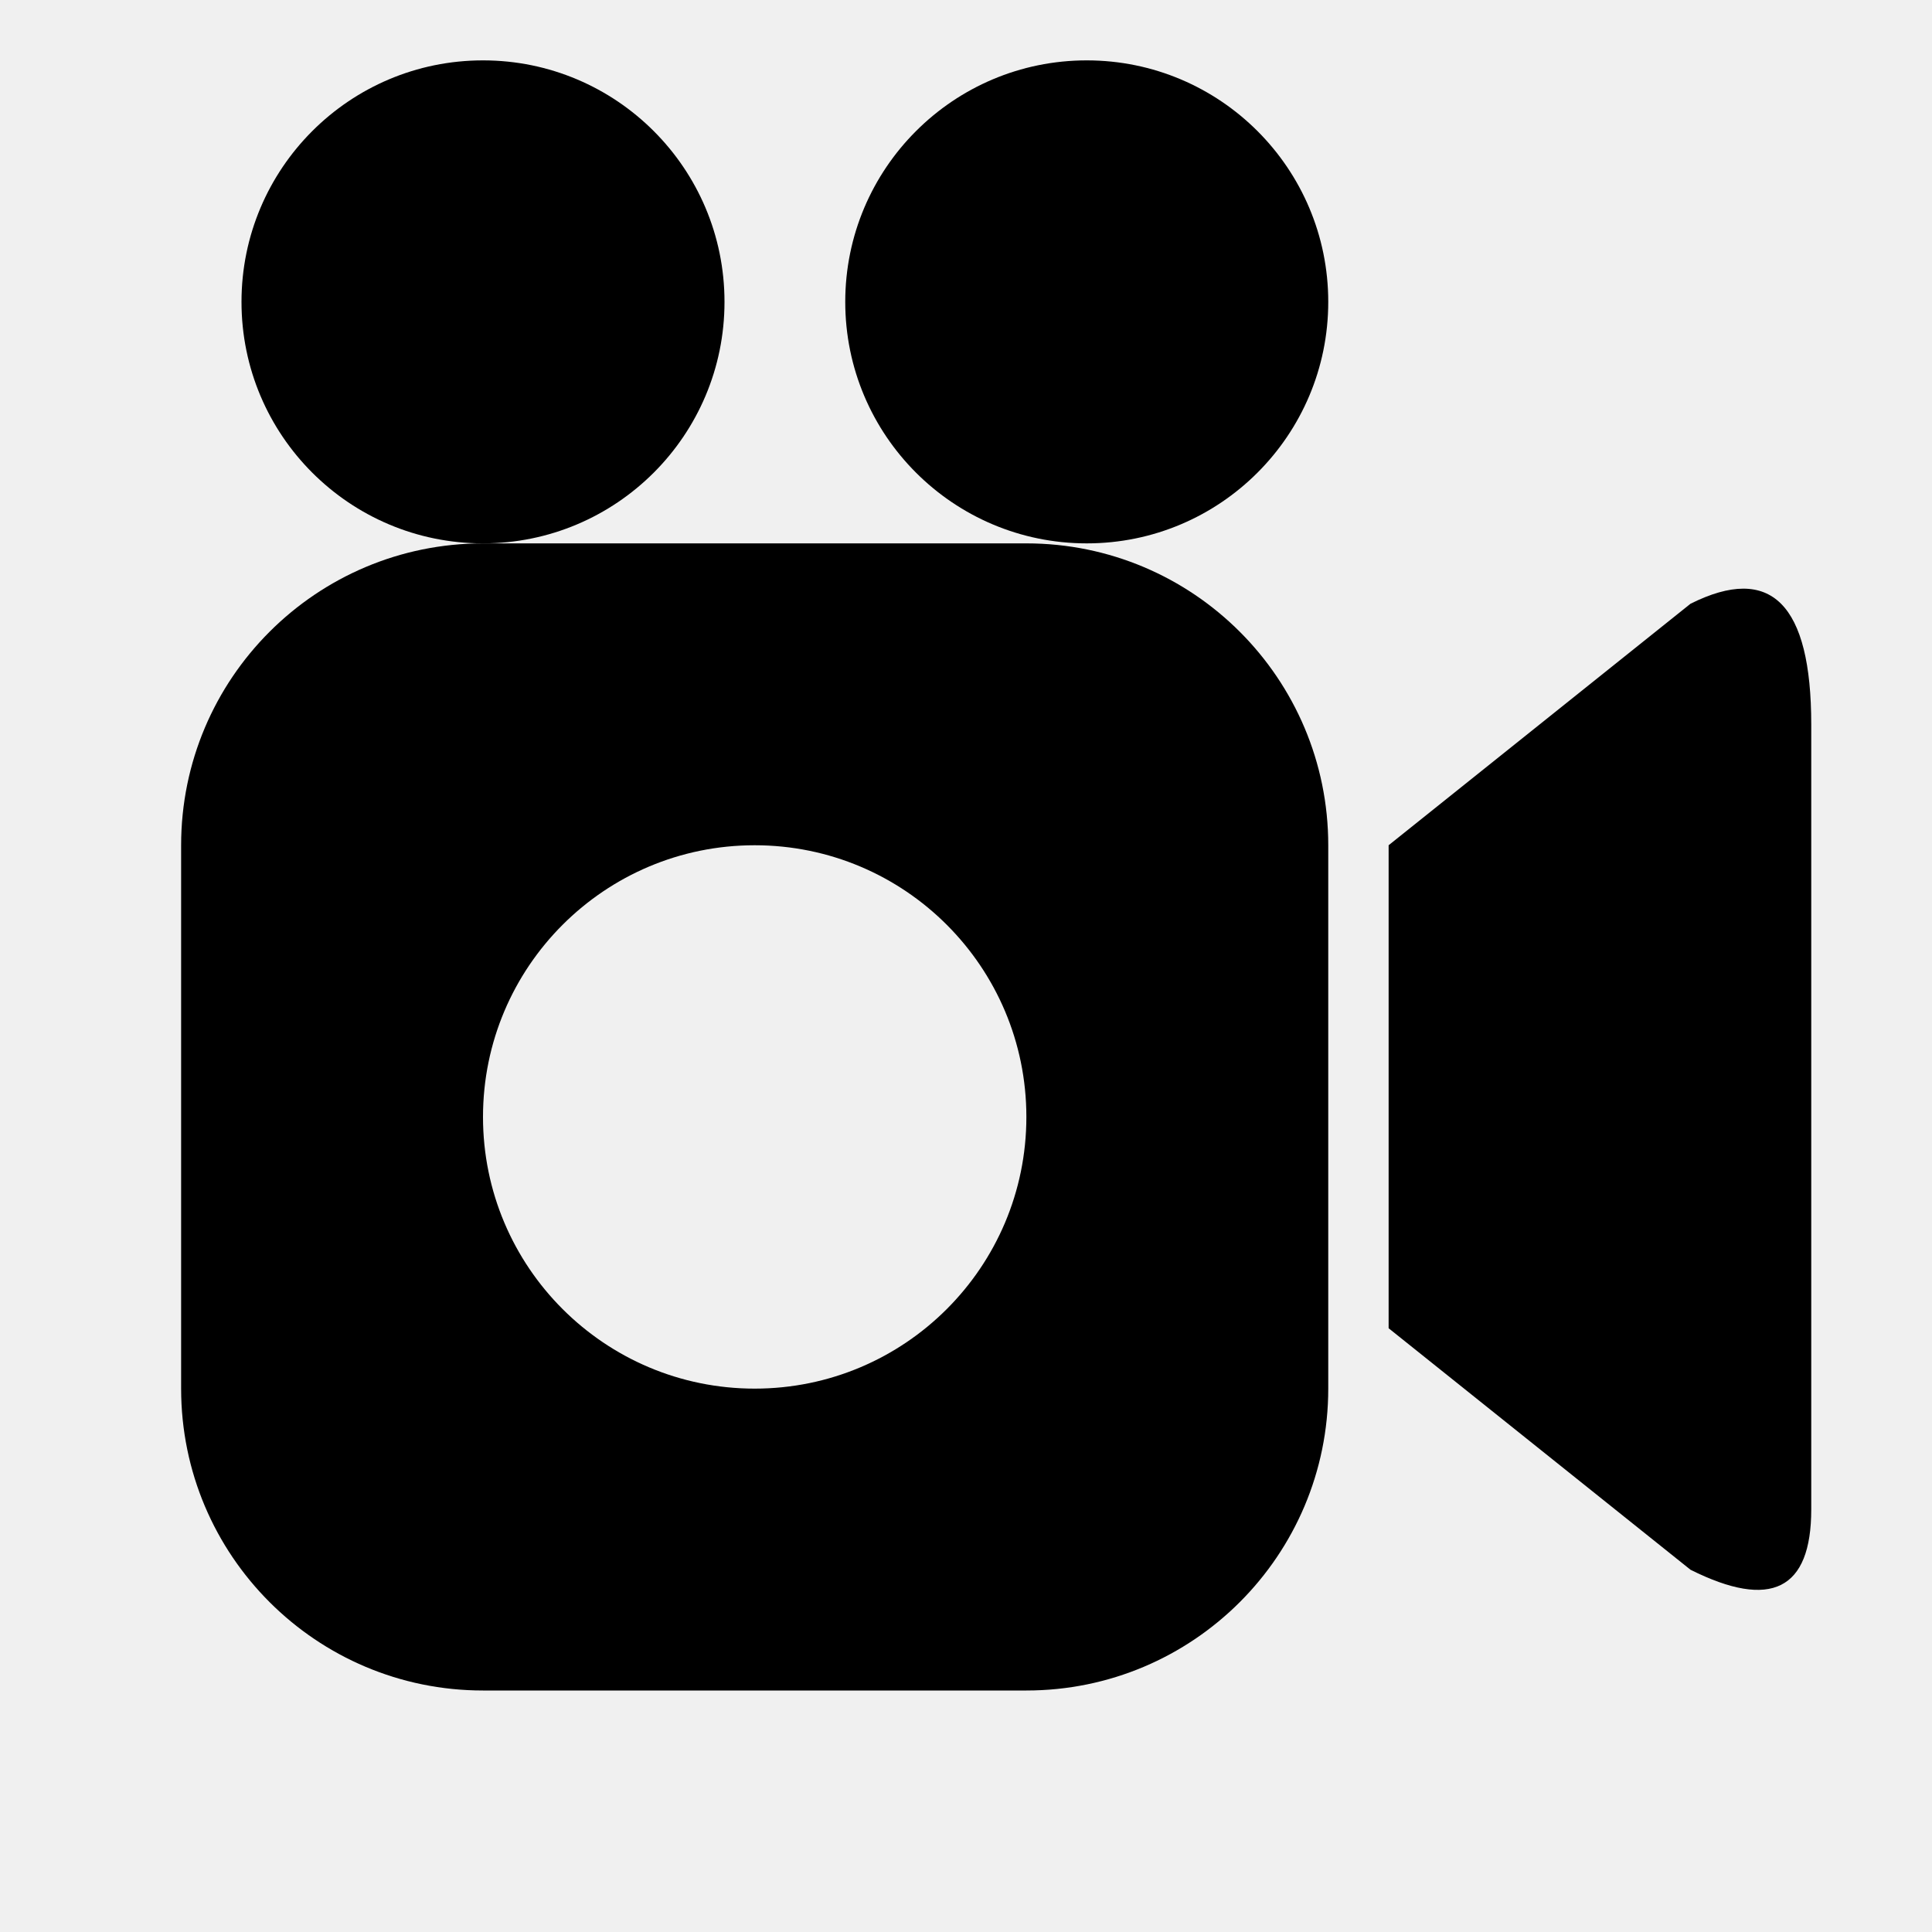
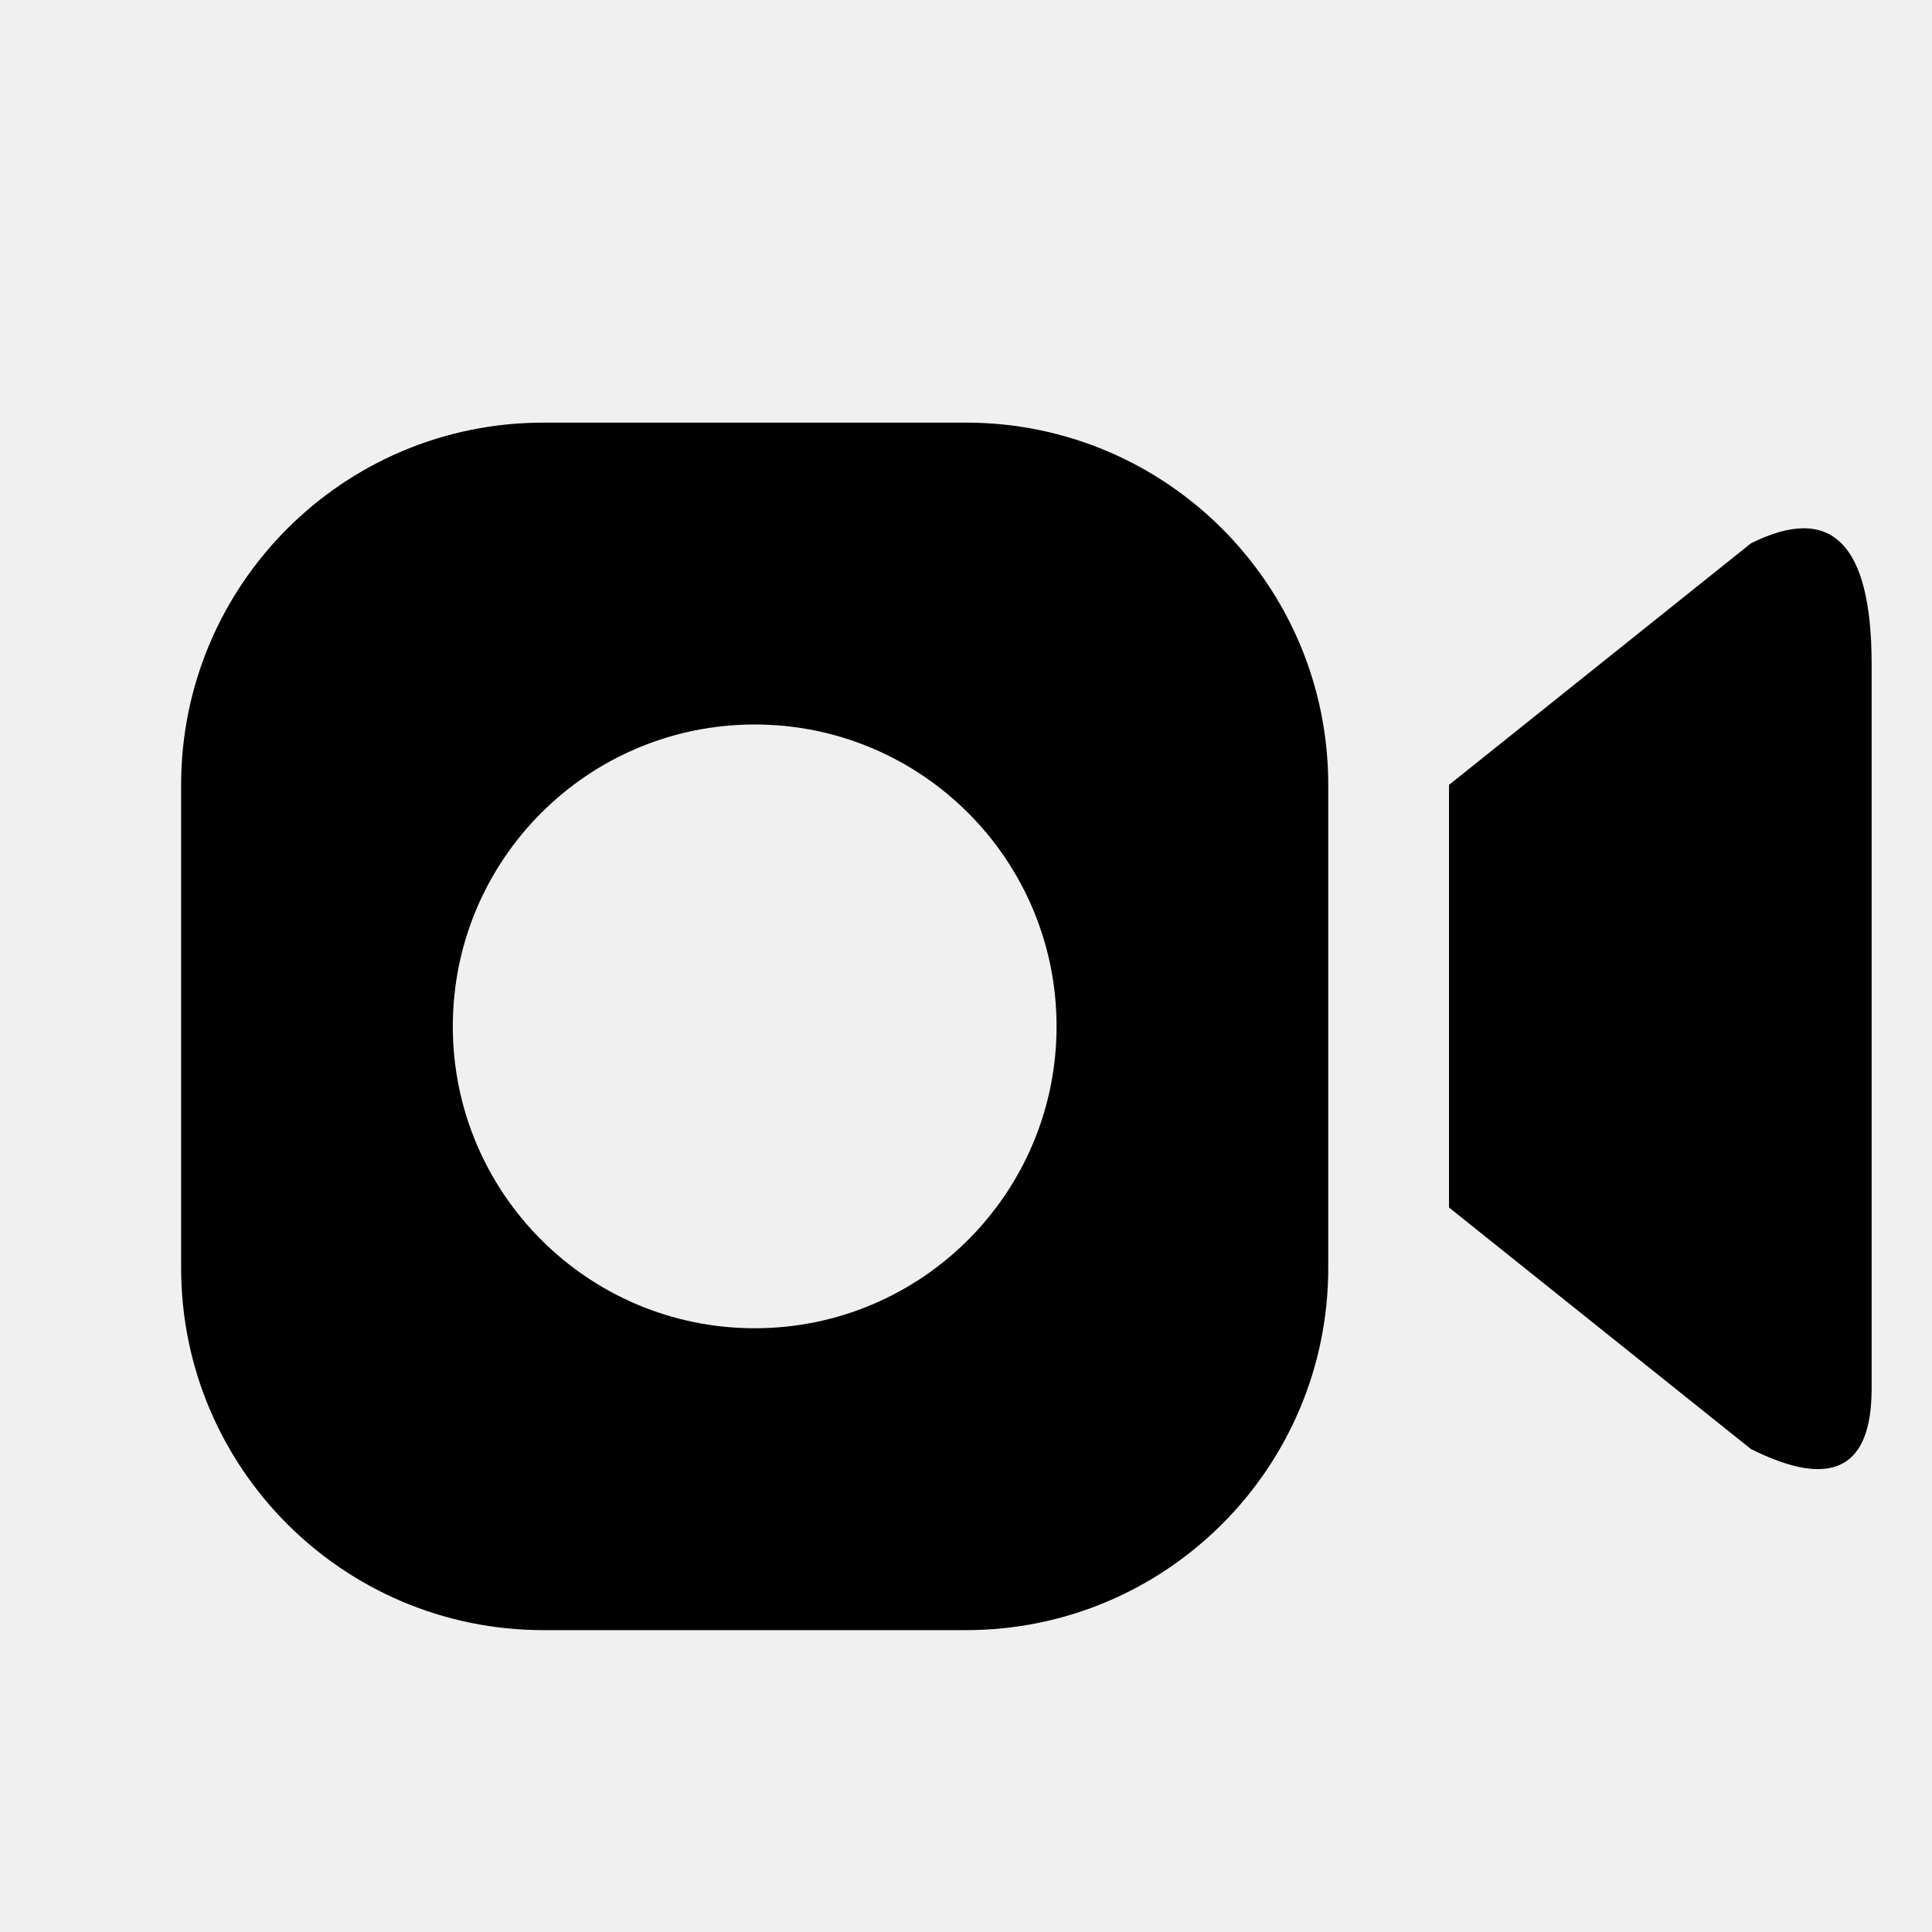
<svg xmlns="http://www.w3.org/2000/svg" viewBox="0 0 32 32" fill="currentColor">
  <defs>
    <mask id="asset-camera-knockout" maskUnits="userSpaceOnUse" x="0" y="0" width="32" height="32">
      <rect width="32" height="32" fill="white" />
      <g fill="black" color="black">
-         <circle cx="12.5" cy="18.5" r="4.5" />
+         <circle cx="12.5" cy="17" r="5" />
      </g>
    </mask>
  </defs>
  <g mask="url(#asset-camera-knockout)">
-     <rect x="3" y="9" width="19" height="19" rx="5" />
-     <path d="M23 14l5-4q2-1 2 2v13q0 2-2 1l-5-4Z" />
-     <circle cx="8" cy="5" r="4" />
-     <circle cx="18" cy="5" r="4" />
+     <rect x="3" y="7" width="19" height="20" rx="6" />
+     <path d="M24 13l5-4q2-1 2 2v12q0 2-2 1l-5-4Z" />
  </g>
</svg>
